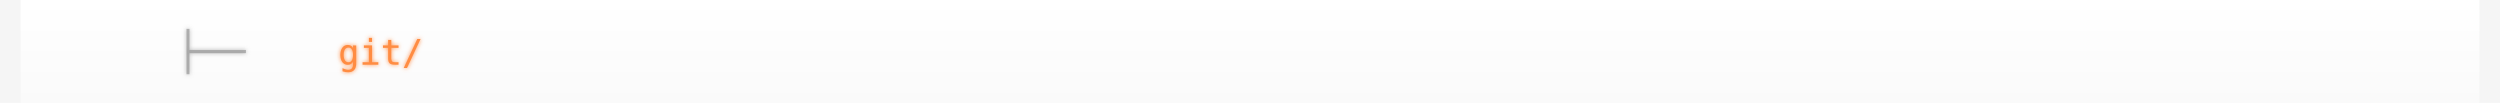
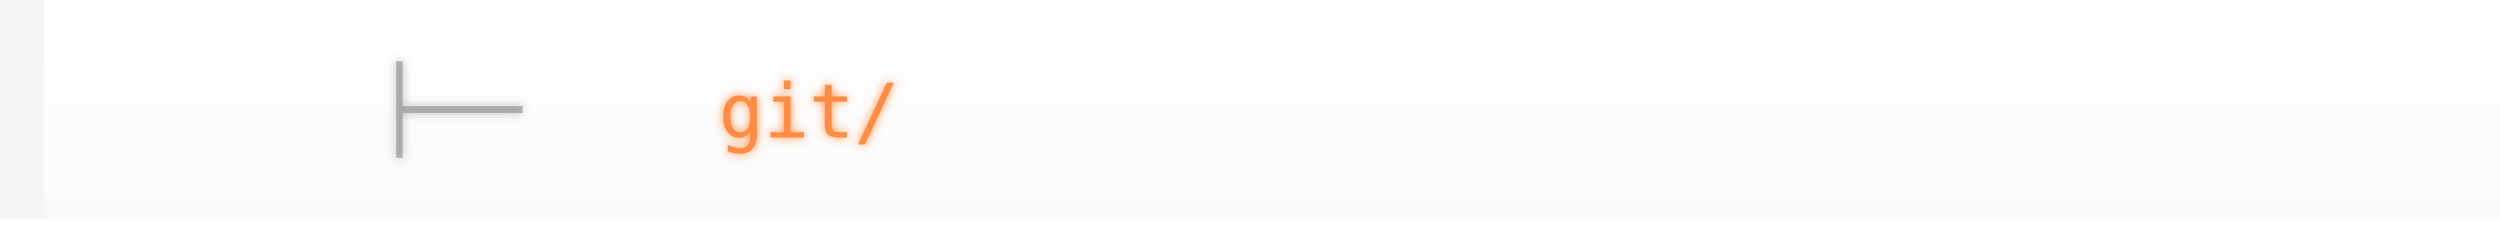
- <svg xmlns="http://www.w3.org/2000/svg" width="850" height="35">
+ <svg xmlns="http://www.w3.org/2000/svg" width="400" height="40" preserveAspectRatio="xMinYMid meet" viewBox="0 0 400 40">
  <defs>
    <filter id="textGlow">
      <feGaussianBlur stdDeviation="0.8" result="coloredBlur" />
      <feMerge>
        <feMergeNode in="coloredBlur" />
        <feMergeNode in="SourceGraphic" />
      </feMerge>
    </filter>
    <linearGradient id="bgGrad" x1="0%" y1="0%" x2="0%" y2="100%">
      <stop offset="0%" style="stop-color:#ffffff;stop-opacity:1" />
      <stop offset="100%" style="stop-color:#fafafa;stop-opacity:1" />
    </linearGradient>
  </defs>
  <rect width="850" height="35" fill="#f5f5f5" />
  <rect x="7" y="0" width="836" height="35" fill="url(#bgGrad)" />
  <rect x="7" y="0" width="836" height="35" fill="#FF8C42" opacity="0">
    <animate attributeName="opacity" values="0;0.02;0" dur="2.5s" repeatCount="indefinite" />
  </rect>
  <g filter="url(#textGlow)">
    <text x="60" y="22" font-family="monospace" font-size="13" fill="#999999" opacity="0.7">
      ├──
    </text>
    <text x="115" y="22" font-family="monospace" font-size="12" fill="#FF8C42">
      git/
      <animate attributeName="opacity" values="1;0.9;1" dur="0.16s" repeatCount="indefinite" />
    </text>
  </g>
</svg>
